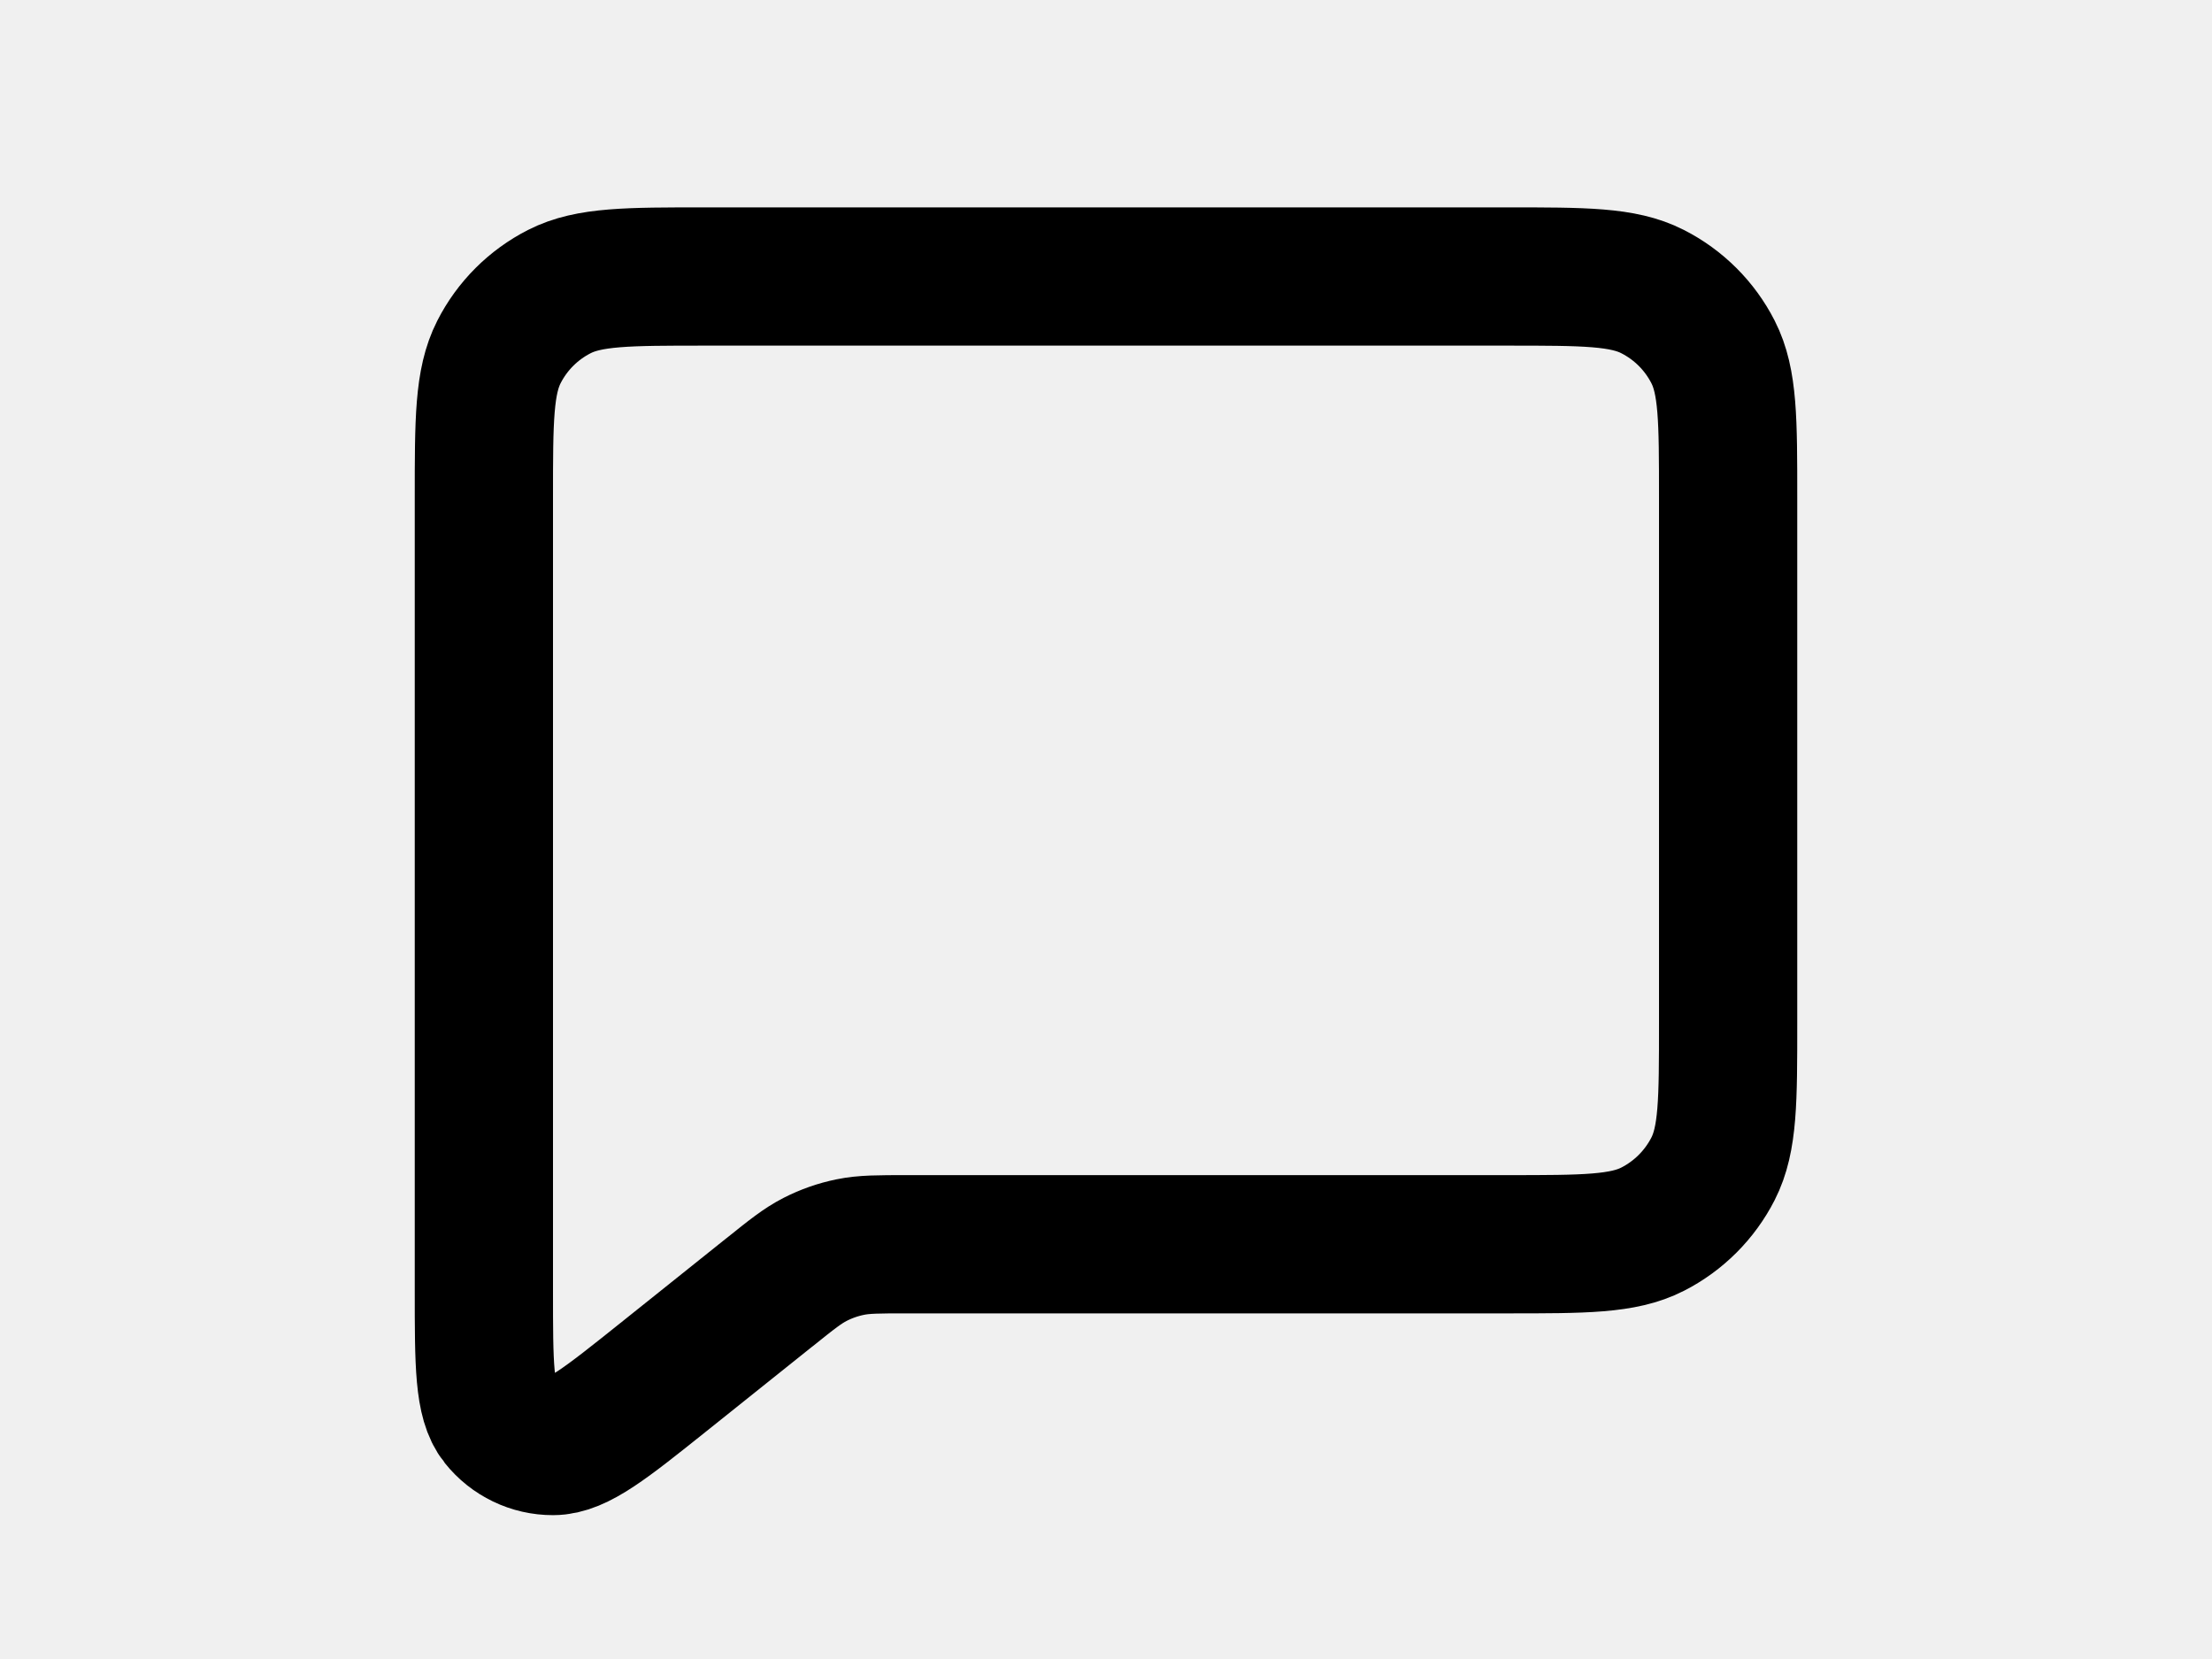
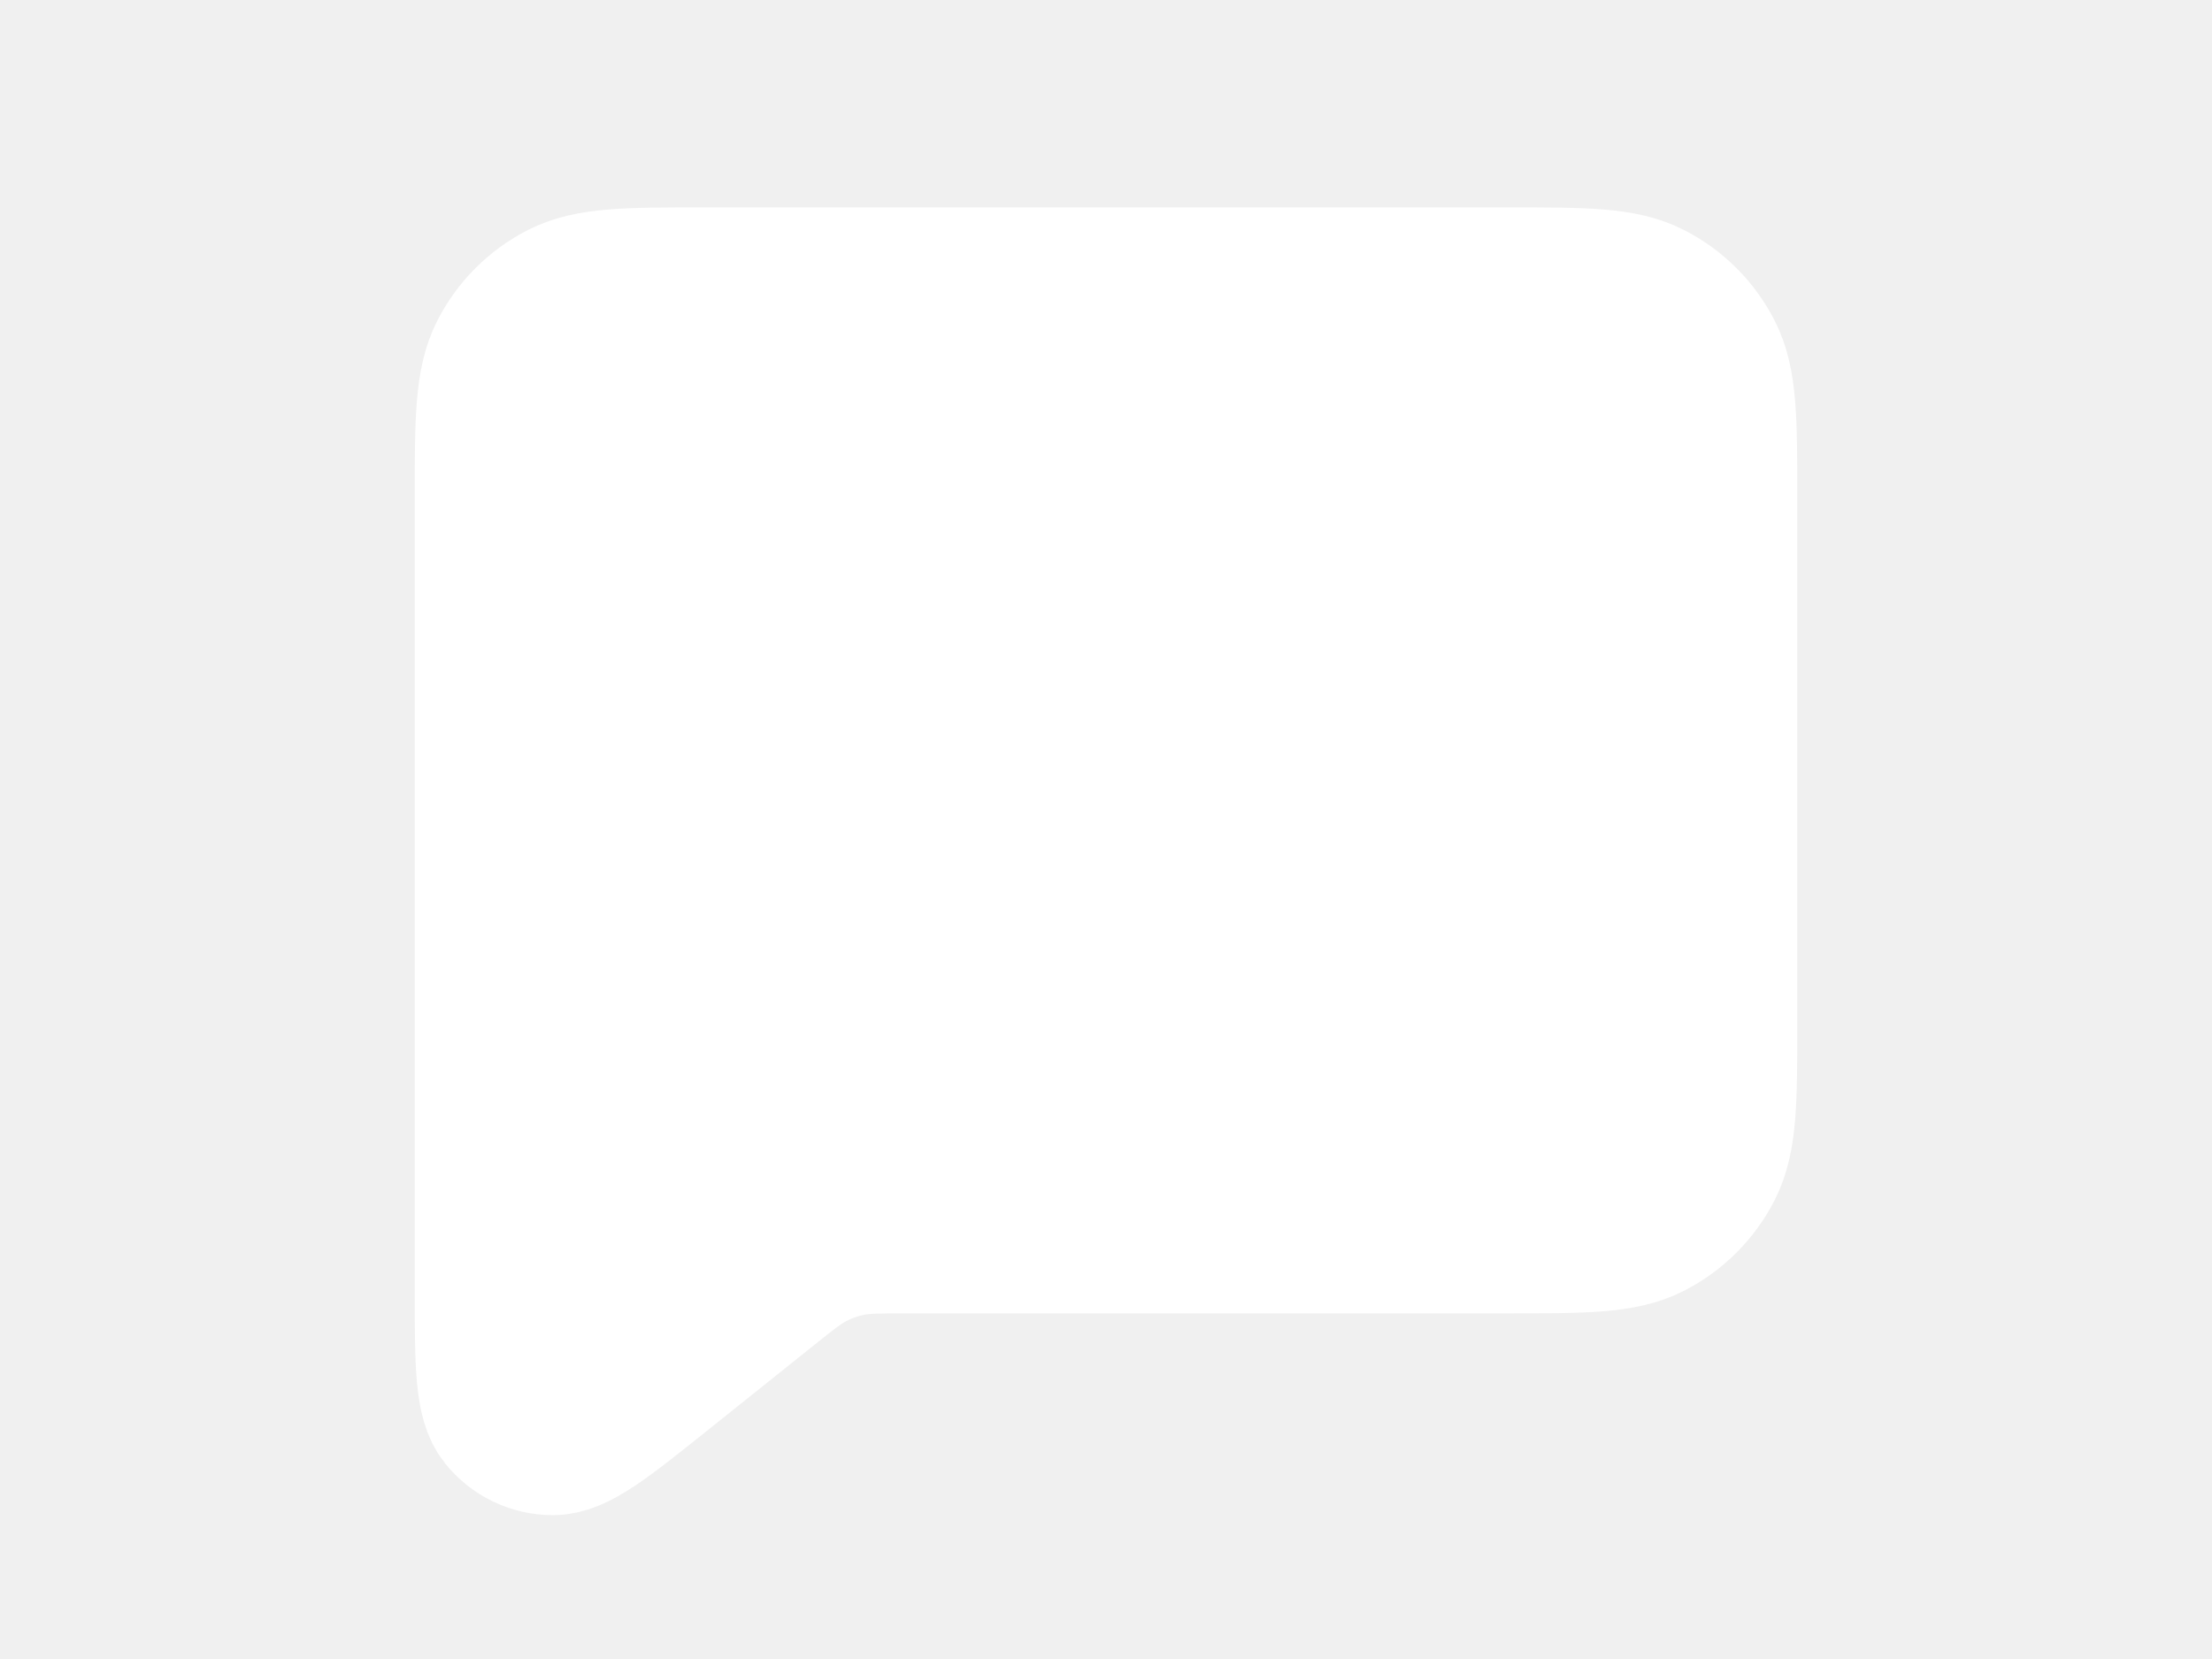
- <svg xmlns="http://www.w3.org/2000/svg" width="800px" height="600px" viewBox="0 0 24 24" fill="none">
+ <svg xmlns="http://www.w3.org/2000/svg" width="800px" height="600px" viewBox="0 0 24 24" fill="white">
  <g id="Communication / Chat">
-     <path id="Vector" d="M5.6 19.92L7.124 18.701L7.135 18.693C7.452 18.438 7.613 18.31 7.792 18.219C7.952 18.137 8.123 18.077 8.3 18.041C8.499 18 8.706 18 9.122 18H17.803C18.921 18 19.481 18 19.908 17.782C20.284 17.59 20.59 17.284 20.782 16.908C21 16.48 21 15.921 21 14.804V7.197C21 6.079 21 5.519 20.782 5.092C20.59 4.715 20.284 4.41 19.907 4.218C19.48 4 18.92 4 17.8 4H6.2C5.08 4 4.52 4 4.092 4.218C3.715 4.41 3.41 4.715 3.218 5.092C3 5.52 3 6.08 3 7.2V18.671C3 19.737 3 20.27 3.218 20.543C3.408 20.781 3.696 20.92 4.001 20.919C4.351 20.919 4.767 20.586 5.6 19.92Z" stroke="#000000" stroke-width="2" stroke-linecap="round" stroke-linejoin="round" />
+     <path id="Vector" d="M5.6 19.92L7.124 18.701L7.135 18.693C7.452 18.438 7.613 18.31 7.792 18.219C7.952 18.137 8.123 18.077 8.3 18.041C8.499 18 8.706 18 9.122 18H17.803C18.921 18 19.481 18 19.908 17.782C20.284 17.59 20.59 17.284 20.782 16.908C21 16.48 21 15.921 21 14.804V7.197C21 6.079 21 5.519 20.782 5.092C20.59 4.715 20.284 4.41 19.907 4.218C19.48 4 18.92 4 17.8 4H6.2C5.08 4 4.52 4 4.092 4.218C3.715 4.41 3.41 4.715 3.218 5.092C3 5.52 3 6.08 3 7.2V18.671C3 19.737 3 20.27 3.218 20.543C3.408 20.781 3.696 20.92 4.001 20.919C4.351 20.919 4.767 20.586 5.6 19.92Z" stroke="white" stroke-width="2" stroke-linecap="round" stroke-linejoin="round" />
  </g>
</svg>
